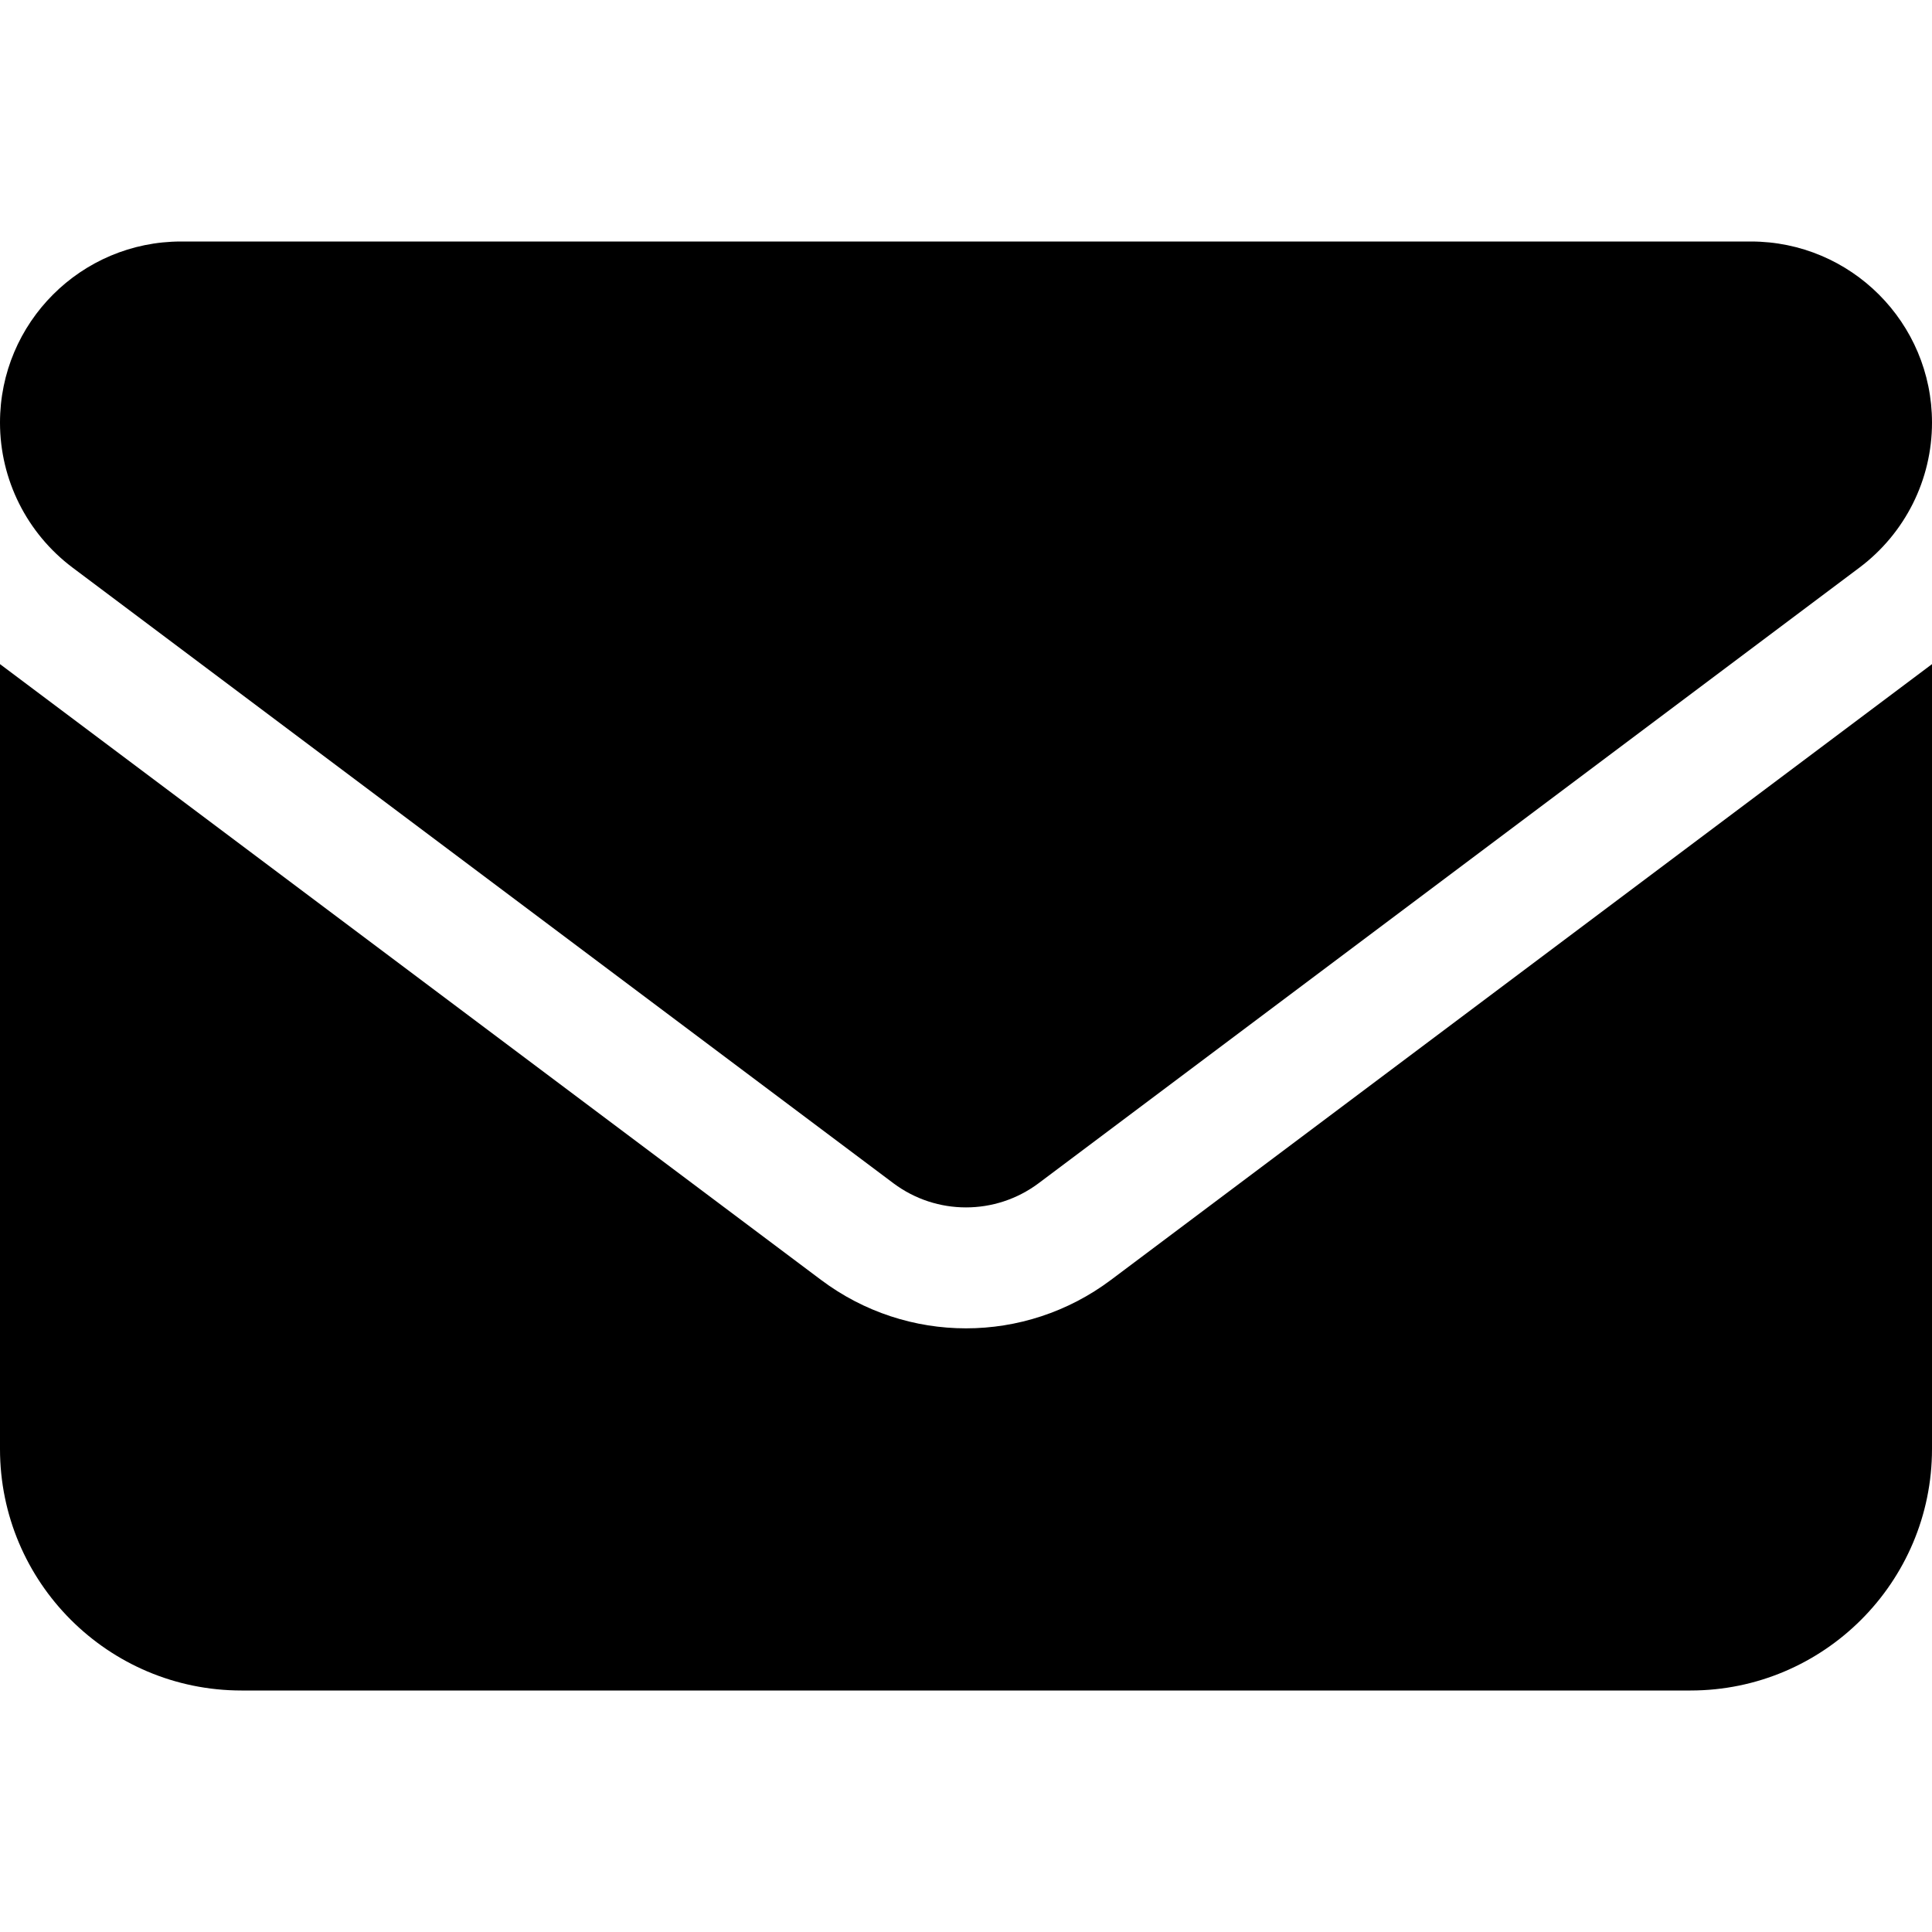
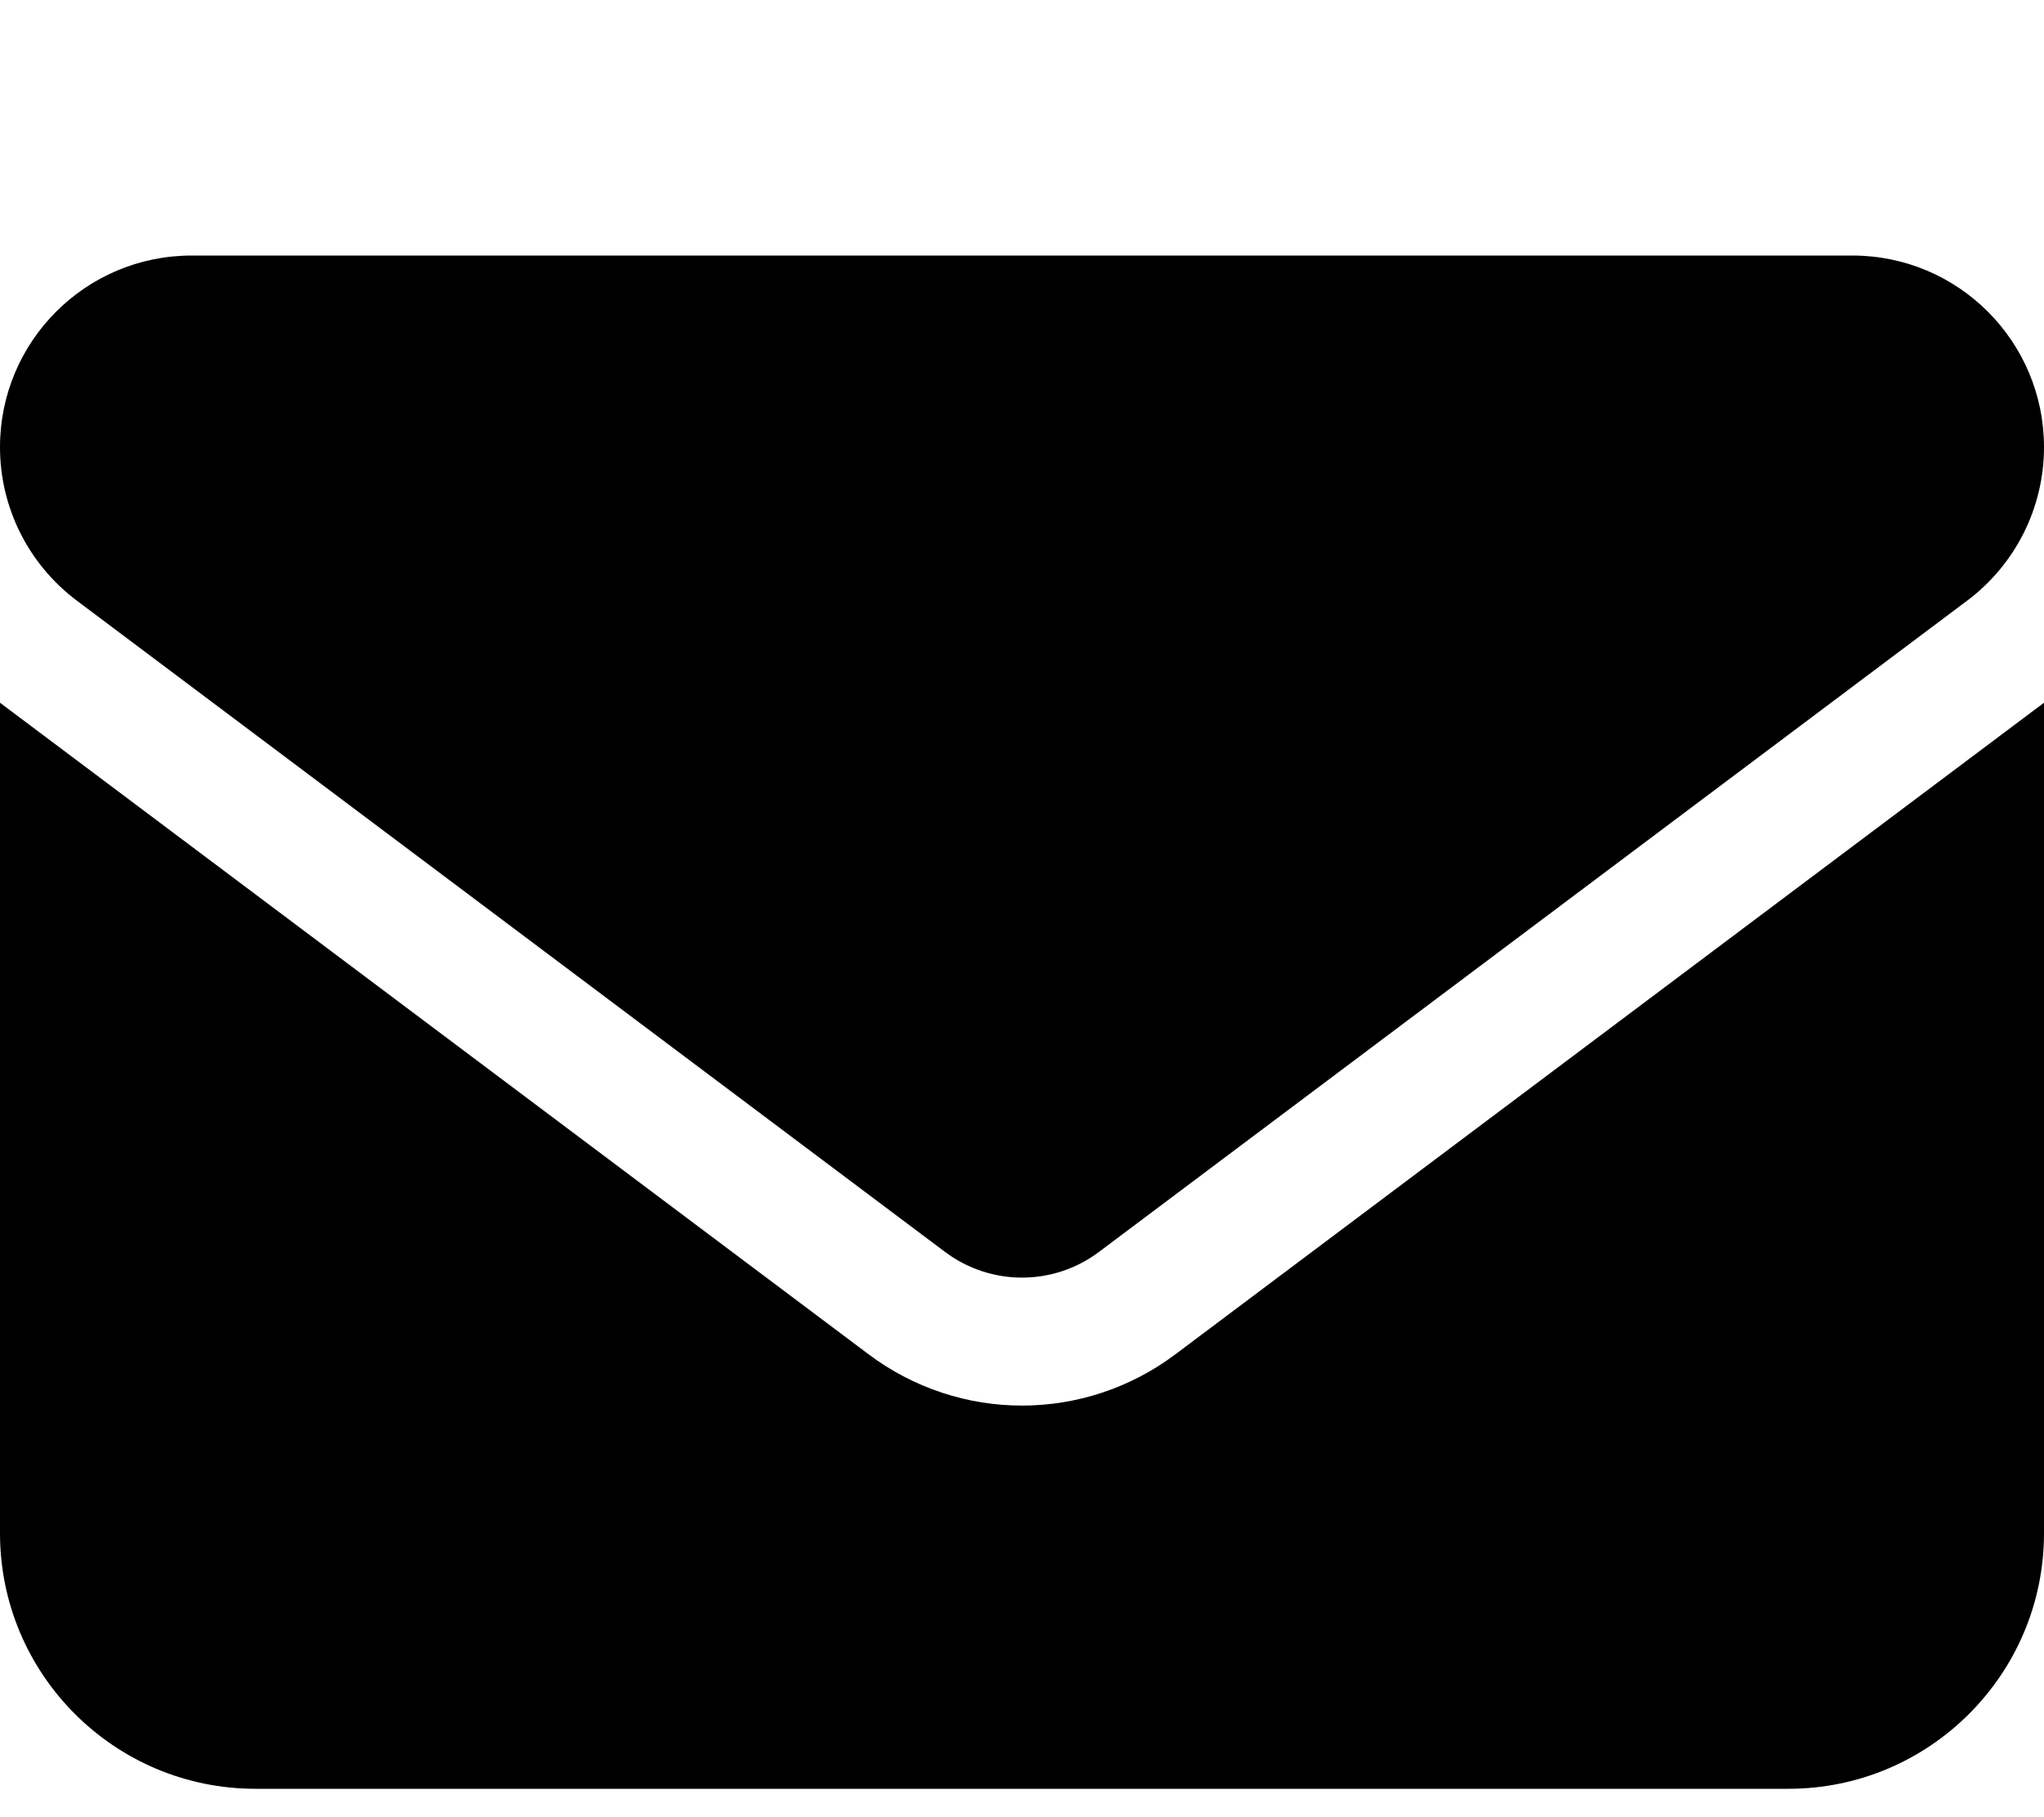
- <svg xmlns="http://www.w3.org/2000/svg" viewBox="0 0 512 512">
+ <svg xmlns="http://www.w3.org/2000/svg" viewBox="0 0 512 455">
  <path d="M464 64C490.5 64 512 85.49 512 112C512 127.1 504.9 141.3 492.8 150.4L275.2 313.6C263.8 322.1 248.2 322.1 236.8 313.6L19.2 150.4C7.113 141.3 0 127.1 0 112C0 85.49 21.49 64 48 64H464zM217.6 339.2C240.4 356.3 271.6 356.3 294.4 339.2L512 176V384C512 419.3 483.3 448 448 448H64C28.65 448 0 419.3 0 384V176L217.6 339.2z" />
</svg>
